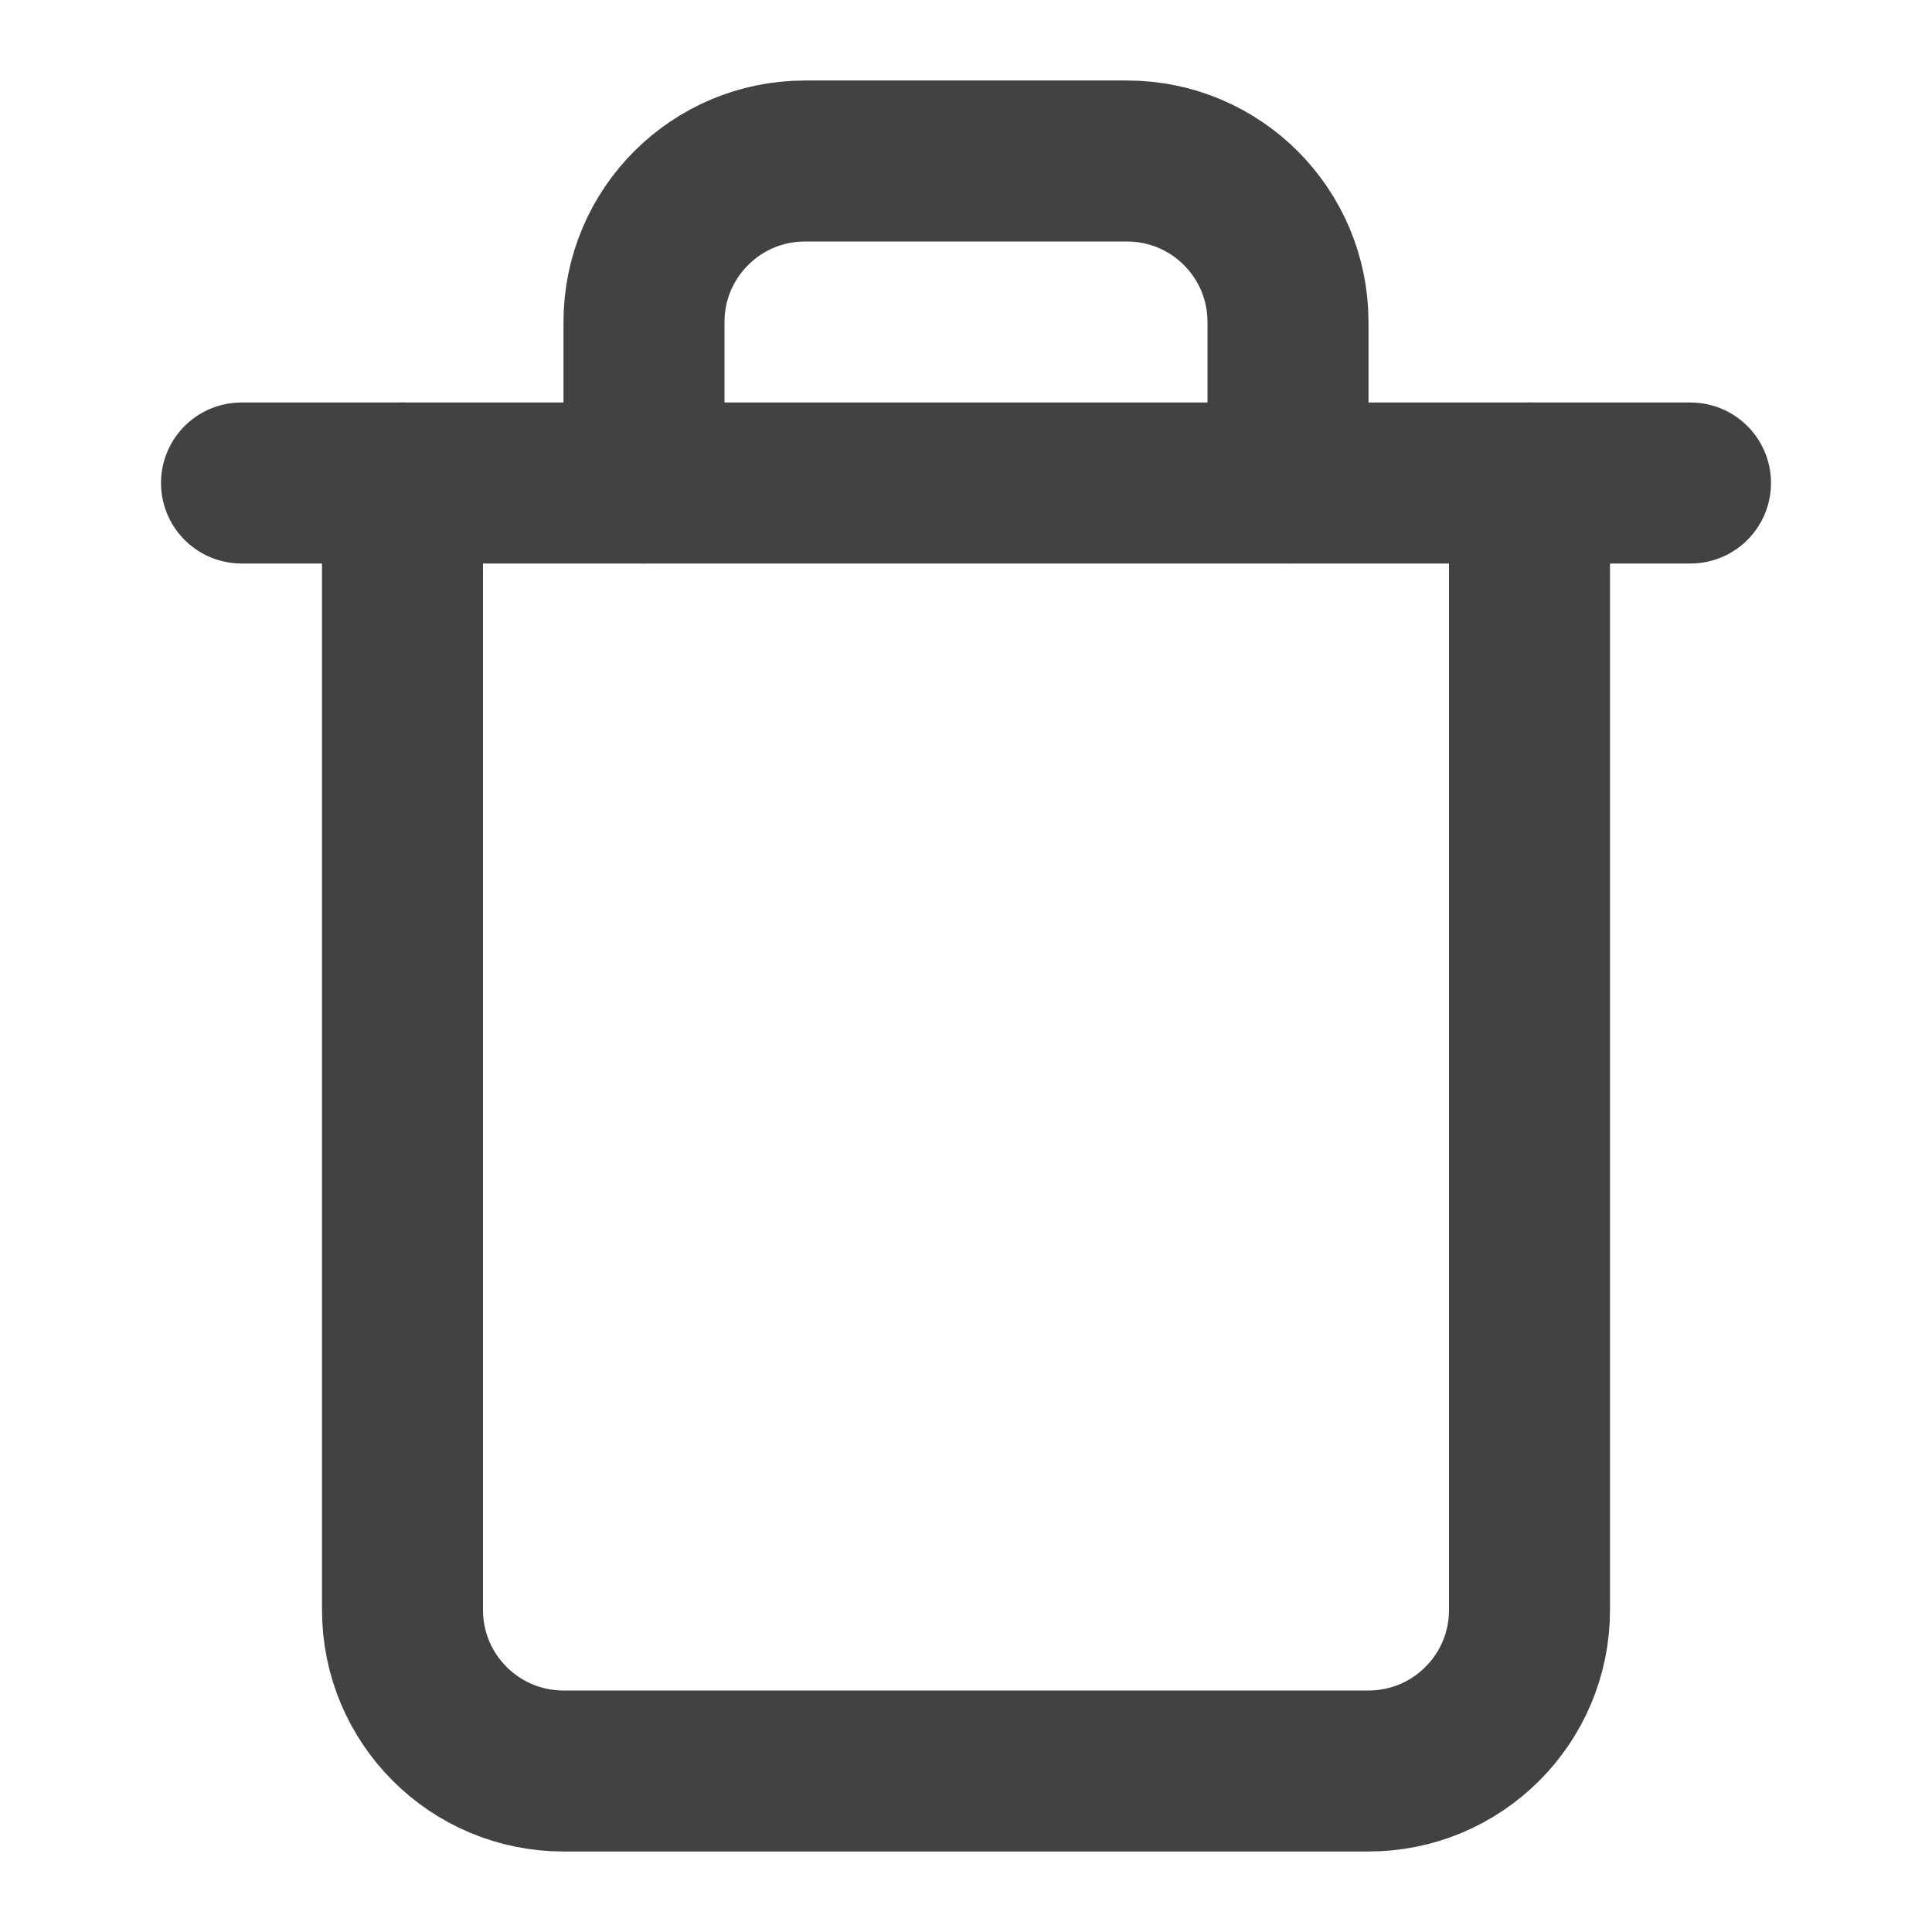
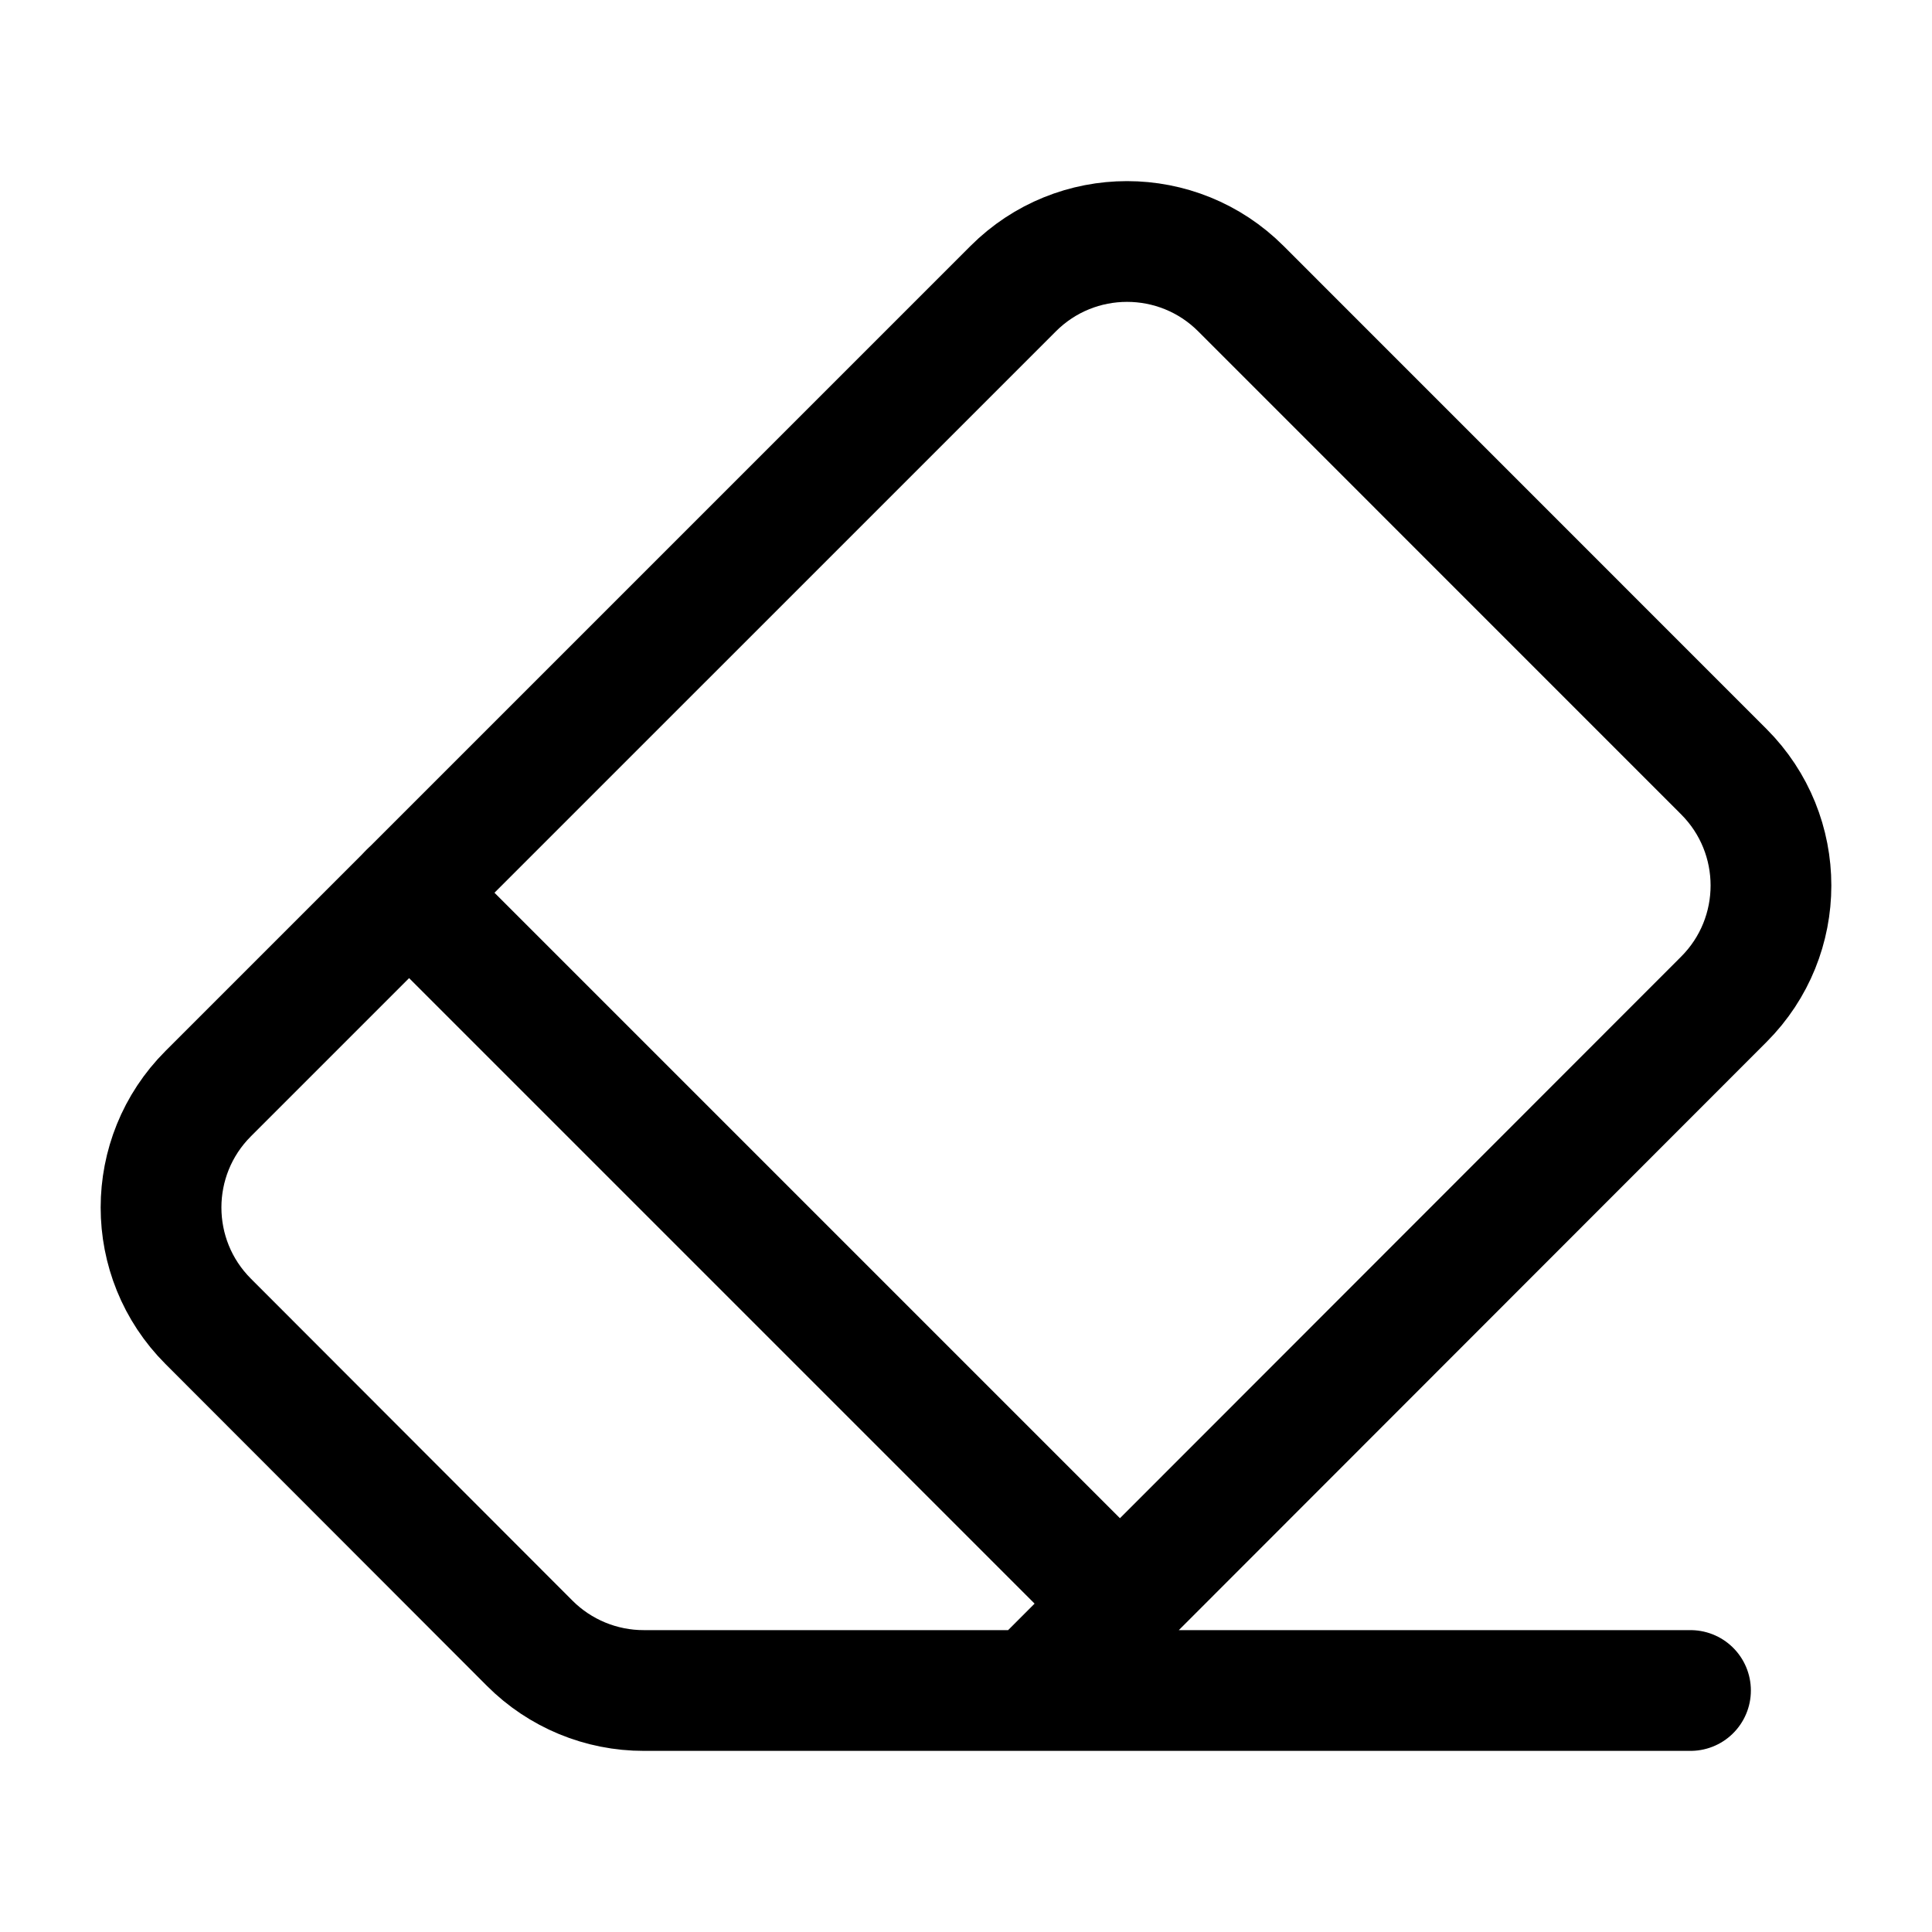
- <svg xmlns="http://www.w3.org/2000/svg" viewBox="0 0 24 24" fill="none" stroke="#424242" stroke-width="2" stroke-linecap="round" stroke-linejoin="round">
-   <polyline points="3 6 5 6 21 6" />
-   <path d="M19 6v14a2 2 0 01-2 2H7a2 2 0 01-2-2V6m3 0V4a2 2 0 012-2h4a2 2 0 012 2v2" />
+ <svg xmlns="http://www.w3.org/2000/svg" width="24" height="24" viewBox="0 0 24 24" fill="none" stroke="currentColor" stroke-width="1.5" stroke-linecap="round" stroke-linejoin="round">
+   <path d="M21 21H8a2 2 0 0 1-1.42-.587l-3.994-3.999a2 2 0 0 1 0-2.828l10-10a2 2 0 0 1 2.829 0l5.999 6a2 2 0 0 1 0 2.828L12.834 21" />
+   <path d="m5.082 11.09 8.828 8.828" />
</svg>
